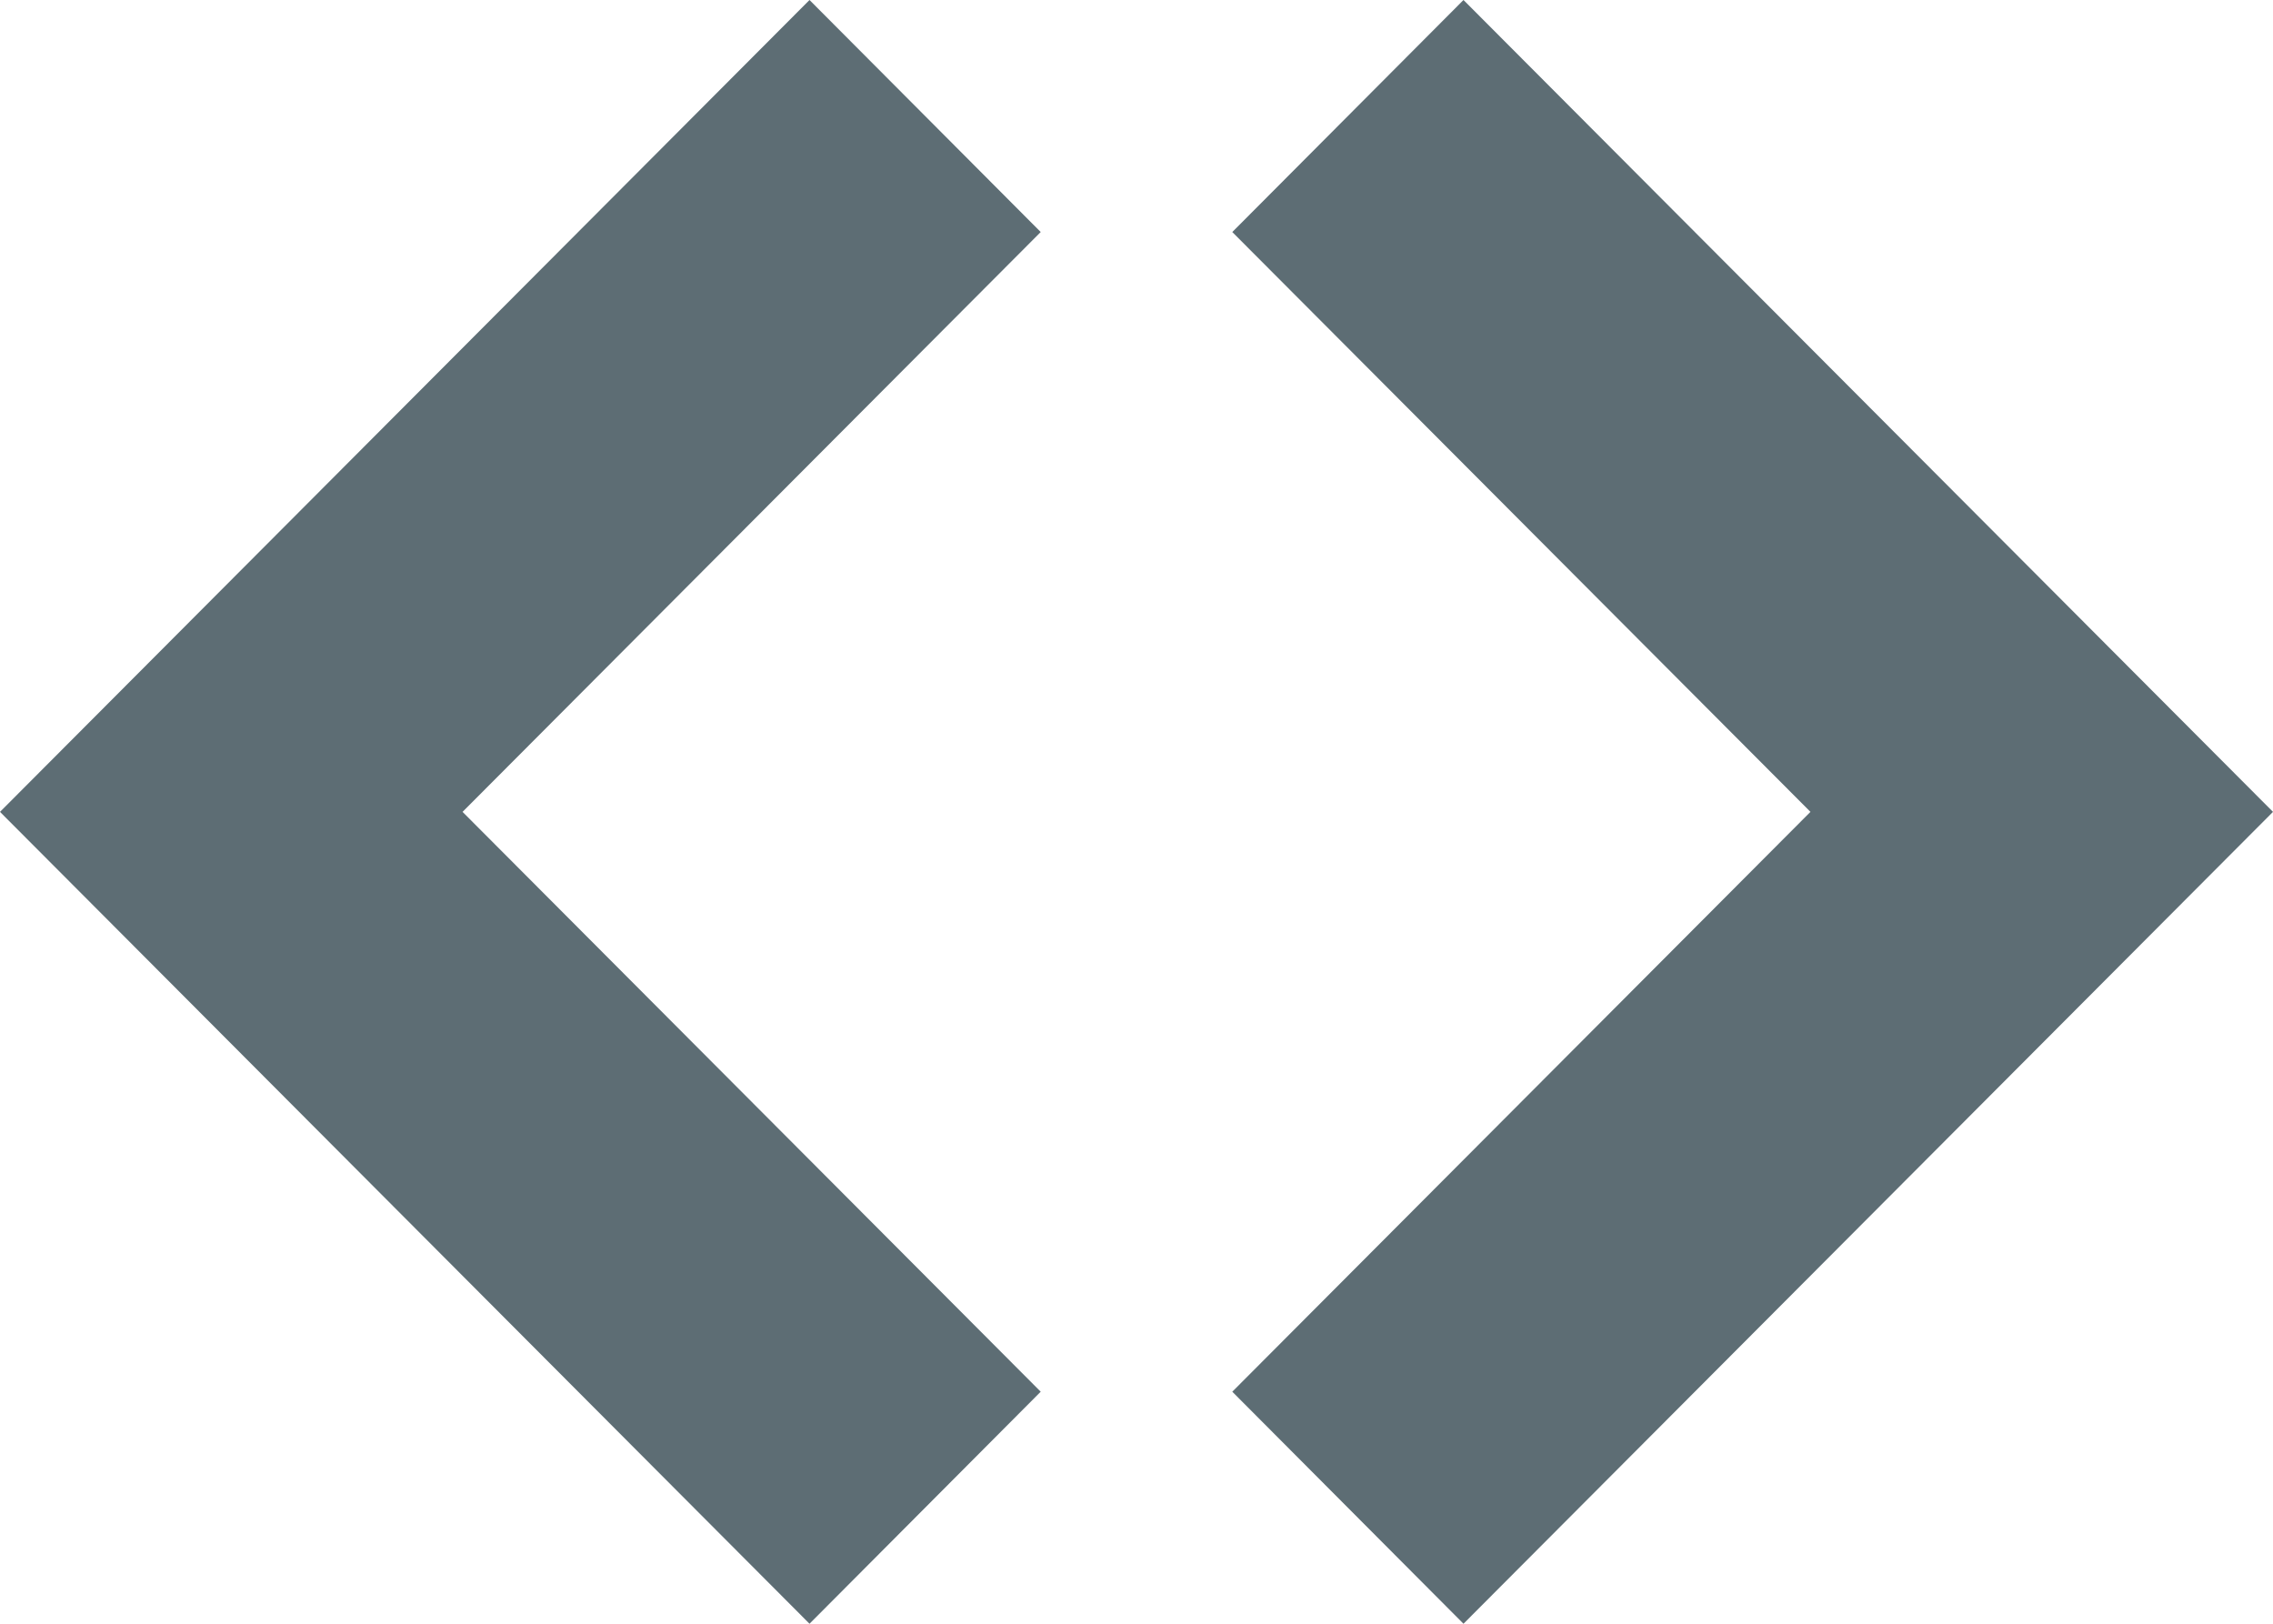
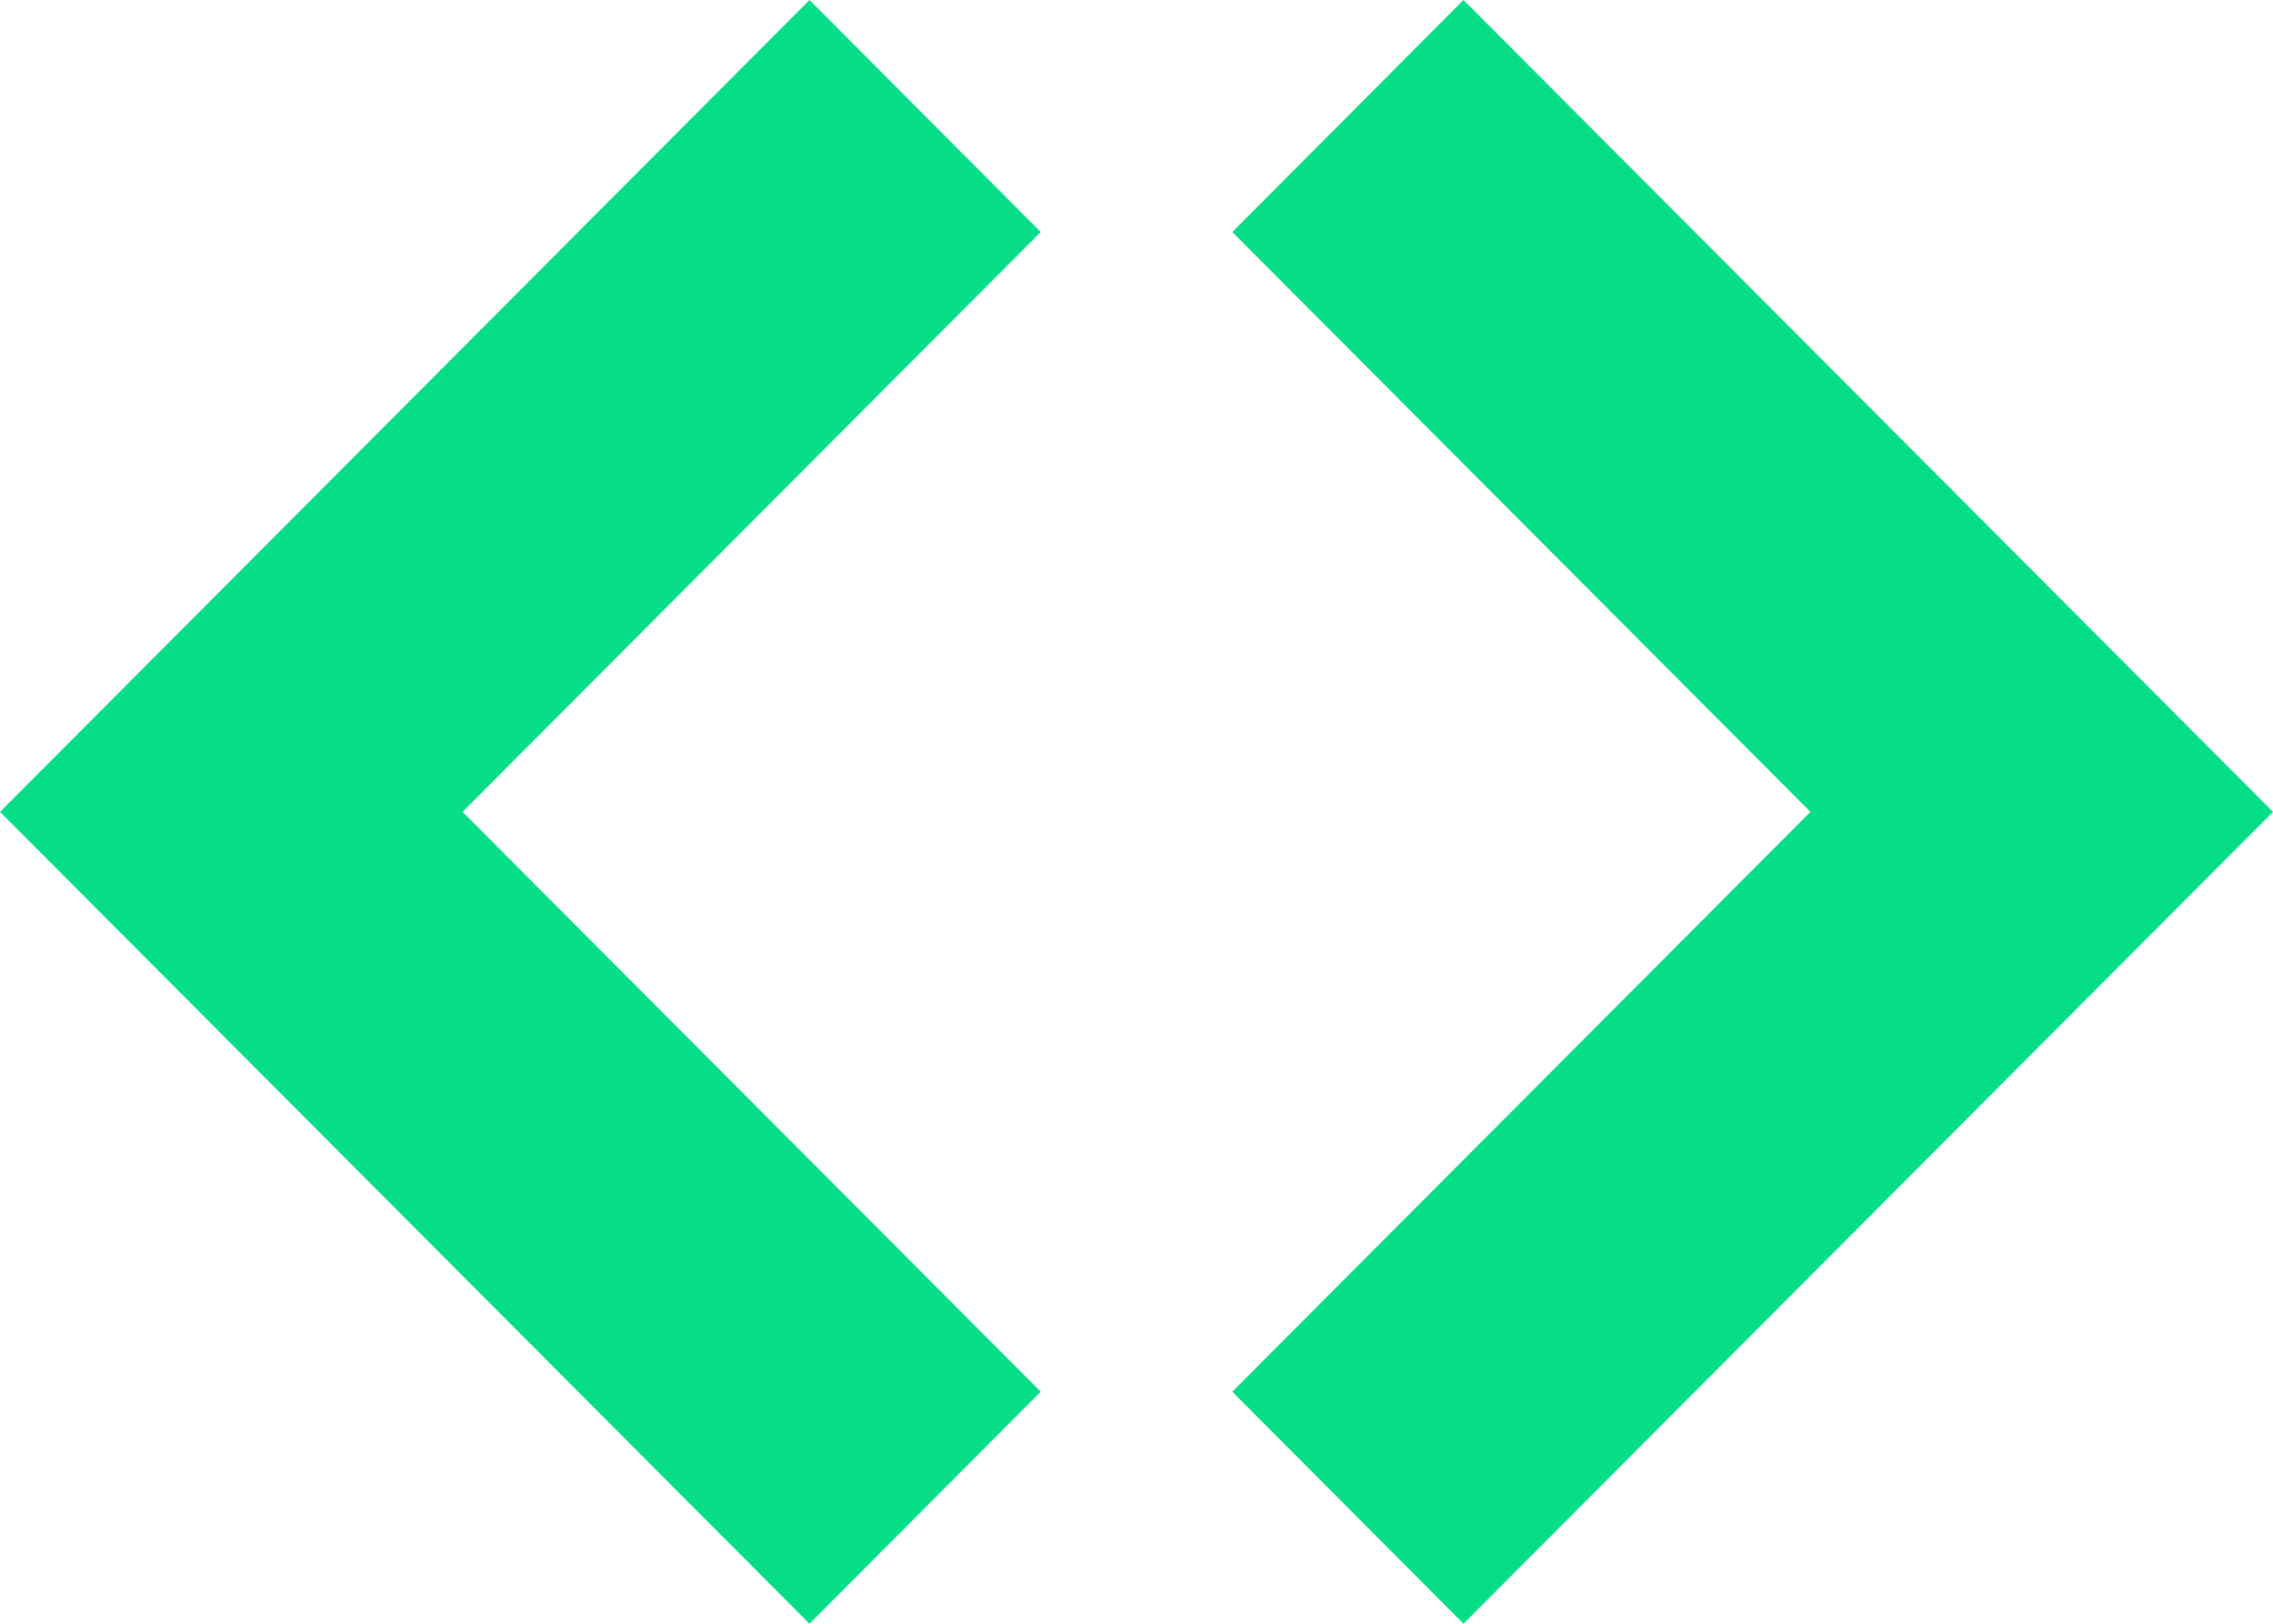
<svg xmlns="http://www.w3.org/2000/svg" width="14" height="10" viewBox="0 0 14 10">
-   <path fill="#5D6D74" fill-rule="nonzero" d="M2.849 5L6.41 8.571 4.986 10 0 5l4.986-5L6.41 1.429 2.849 5zm8.302 0L7.59 1.429 9.014 0 14 5l-4.986 5L7.59 8.571 11.151 5z" />
+   <path fill="#05de87" fill-rule="nonzero" d="M2.849 5L6.41 8.571 4.986 10 0 5l4.986-5L6.41 1.429 2.849 5zm8.302 0L7.59 1.429 9.014 0 14 5l-4.986 5L7.59 8.571 11.151 5z" />
</svg>
